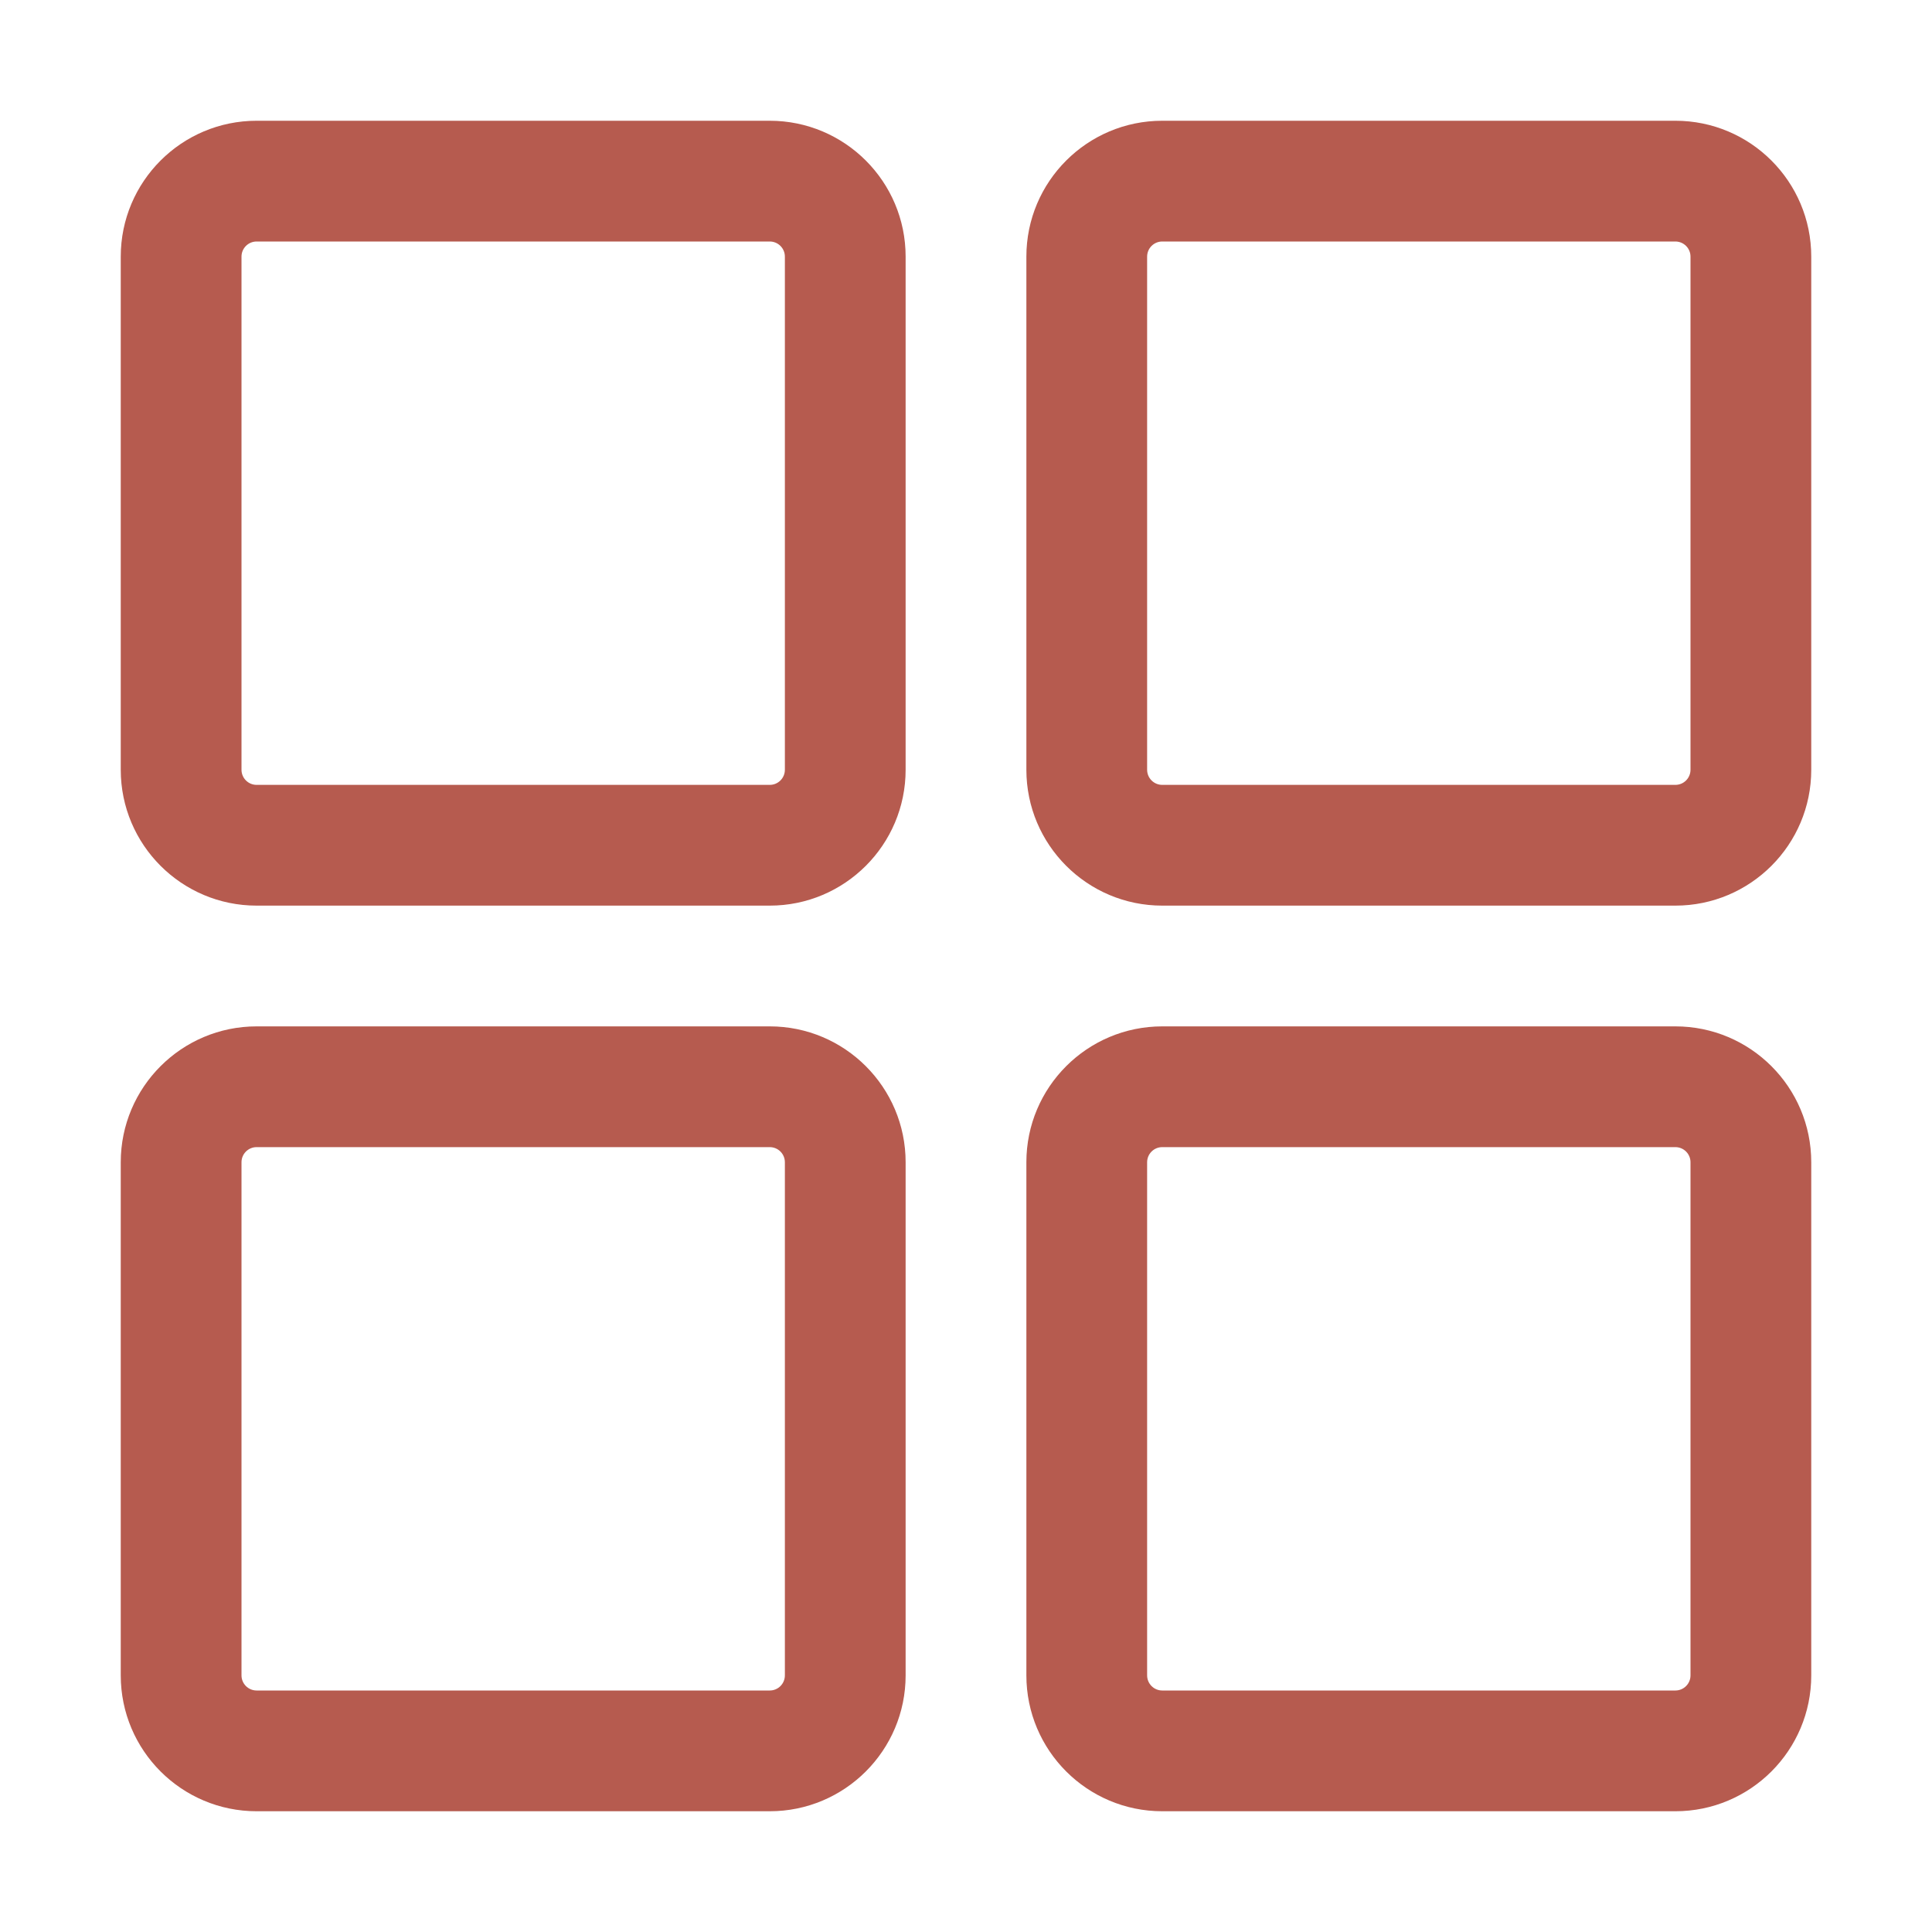
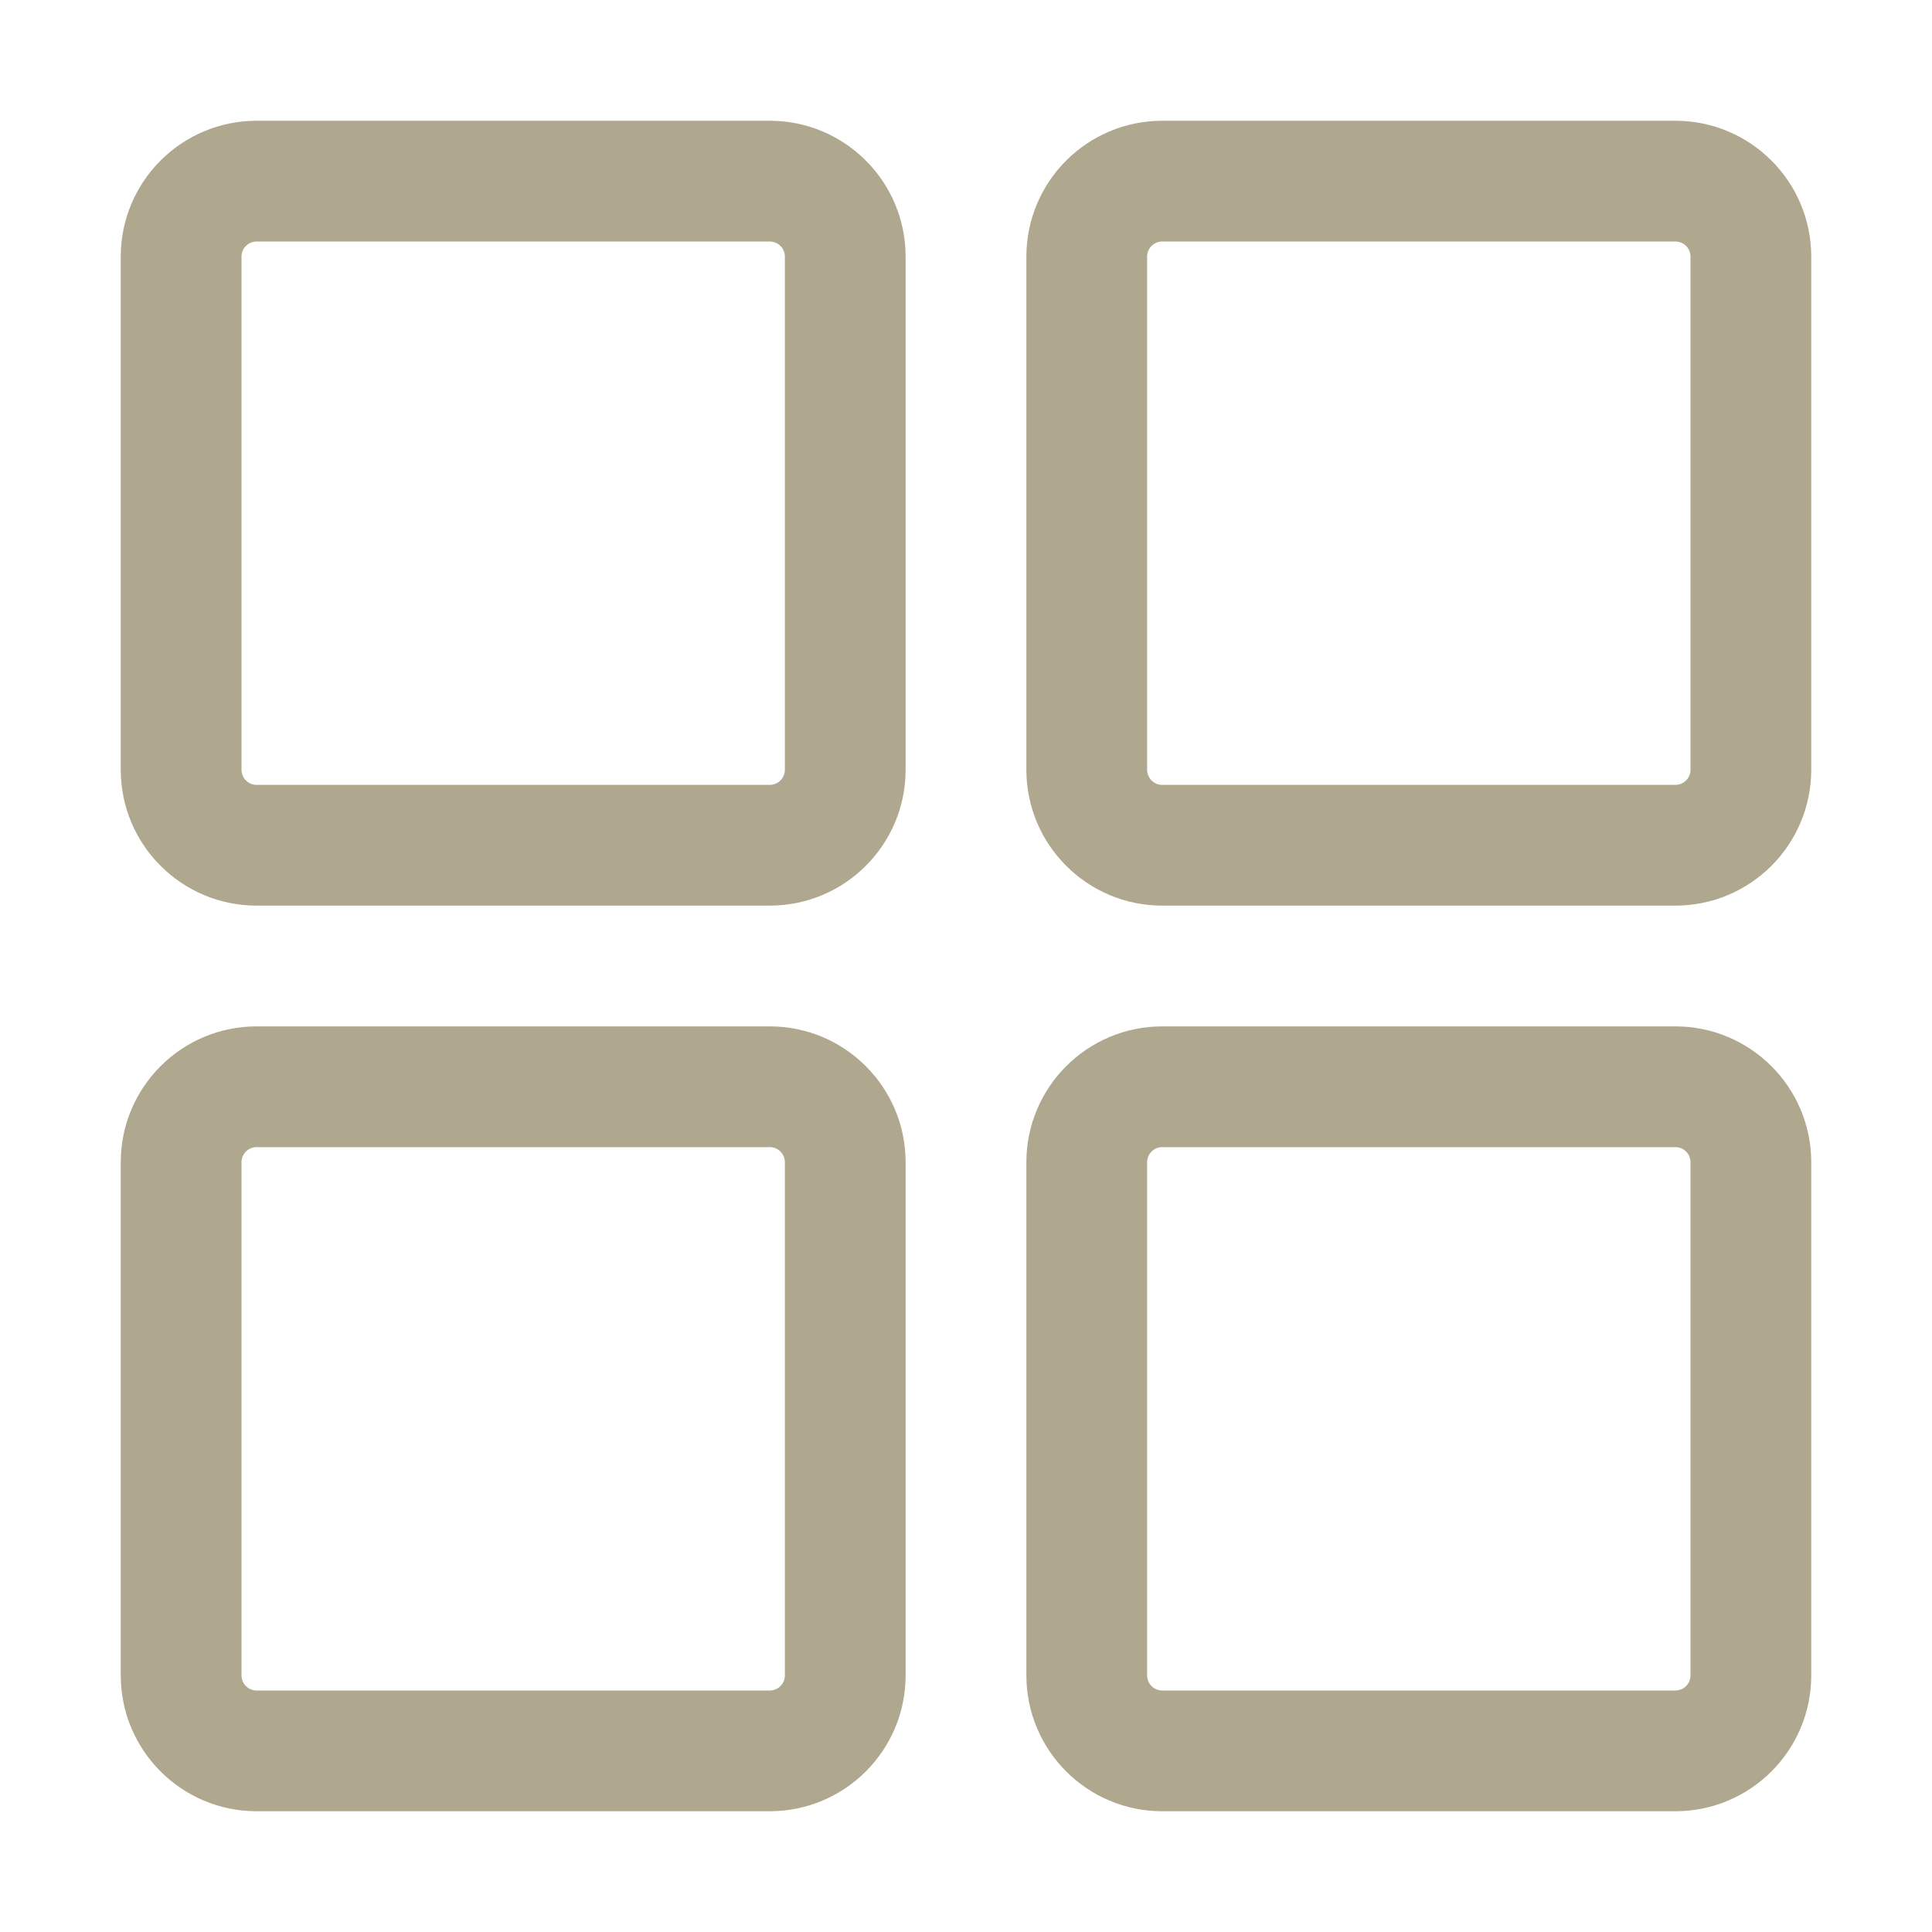
<svg xmlns="http://www.w3.org/2000/svg" width="24" height="24" viewBox="0 0 24 24">
  <defs>
-     <clipPath id="clipPath9679533861">
-       <path d="M0 0L24 0L24 24L0 24L0 0Z" fill-rule="nonzero" transform="matrix(1 0 0 1 0 0)" />
+     <clipPath id="clipPath8652375261">
+       <path d="M0 0L24 0L24 24L0 24L0 0Z" fill-rule="nonzero" transform="matrix(1 0 0 1 -0 -0)" />
    </clipPath>
  </defs>
-   <g clip-path="url(#clipPath9679533861)">
-     <defs>
-       <clipPath id="clipPath0420428431">
-         <path d="M0 0L24 0L24 24L0 24L0 0Z" fill-rule="nonzero" transform="matrix(1 0 0 1 -0 -0)" />
-       </clipPath>
-     </defs>
-     <g clip-path="url(#clipPath0420428431)">
-       <path d="M-0.75 0.938C-0.75 0.006 0.006 -0.75 0.938 -0.75L7.312 -0.75C8.244 -0.75 9 0.006 9 0.938L9 7.312C9 8.244 8.244 9 7.312 9L0.938 9C0.006 9 -0.75 8.244 -0.75 7.312L-0.75 0.938ZM0.938 0.75C0.834 0.75 0.75 0.834 0.75 0.938L0.75 7.312C0.75 7.416 0.834 7.5 0.938 7.5L7.312 7.5C7.416 7.5 7.5 7.416 7.5 7.312L7.5 0.938C7.5 0.834 7.416 0.75 7.312 0.75L0.938 0.75Z" fill-rule="nonzero" transform="matrix(1 0 0 1 2.25 2.25)" fill="rgb(182, 91, 79)" />
-       <path d="M-0.75 0.938C-0.75 0.006 0.006 -0.75 0.938 -0.75L7.312 -0.75C8.244 -0.75 9 0.006 9 0.938L9 7.312C9 8.244 8.244 9 7.312 9L0.938 9C0.006 9 -0.75 8.244 -0.75 7.312L-0.75 0.938ZM0.938 0.75C0.834 0.75 0.75 0.834 0.75 0.938L0.75 7.312C0.75 7.416 0.834 7.5 0.938 7.5L7.312 7.5C7.416 7.5 7.5 7.416 7.5 7.312L7.5 0.938C7.5 0.834 7.416 0.75 7.312 0.75L0.938 0.75Z" fill-rule="nonzero" transform="matrix(1 0 0 1 13.5 2.25)" fill="rgb(182, 91, 79)" />
-       <path d="M-0.75 0.938C-0.75 0.006 0.006 -0.75 0.938 -0.75L7.312 -0.75C8.244 -0.75 9 0.006 9 0.938L9 7.312C9 8.244 8.244 9 7.312 9L0.938 9C0.006 9 -0.75 8.244 -0.75 7.312L-0.75 0.938ZM0.938 0.75C0.834 0.75 0.75 0.834 0.75 0.938L0.75 7.312C0.75 7.416 0.834 7.5 0.938 7.5L7.312 7.5C7.416 7.5 7.5 7.416 7.5 7.312L7.5 0.938C7.5 0.834 7.416 0.75 7.312 0.75L0.938 0.75Z" fill-rule="nonzero" transform="matrix(1 0 0 1 2.25 13.5)" fill="rgb(182, 91, 79)" />
-       <path d="M-0.75 0.938C-0.75 0.006 0.006 -0.75 0.938 -0.75L7.312 -0.75C8.244 -0.75 9 0.006 9 0.938L9 7.312C9 8.244 8.244 9 7.312 9L0.938 9C0.006 9 -0.75 8.244 -0.75 7.312L-0.75 0.938ZM0.938 0.75C0.834 0.75 0.75 0.834 0.75 0.938L0.75 7.312C0.75 7.416 0.834 7.5 0.938 7.5L7.312 7.5C7.416 7.5 7.5 7.416 7.5 7.312L7.5 0.938C7.5 0.834 7.416 0.75 7.312 0.75L0.938 0.75Z" fill-rule="nonzero" transform="matrix(1 0 0 1 13.5 13.5)" fill="rgb(182, 91, 79)" />
-     </g>
+   <g clip-path="url(#clipPath8652375261)">
+     <path d="M-0.75 0.938C-0.75 0.006 0.006 -0.75 0.938 -0.75L7.312 -0.75C8.244 -0.75 9 0.006 9 0.938L9 7.312C9 8.244 8.244 9 7.312 9L0.938 9C0.006 9 -0.75 8.244 -0.75 7.312L-0.75 0.938ZM0.938 0.75C0.834 0.75 0.75 0.834 0.75 0.938L0.75 7.312C0.75 7.416 0.834 7.5 0.938 7.5L7.312 7.5C7.416 7.5 7.5 7.416 7.5 7.312L7.5 0.938C7.5 0.834 7.416 0.75 7.312 0.75L0.938 0.75Z" fill-rule="nonzero" transform="matrix(1 0 0 1 2.25 2.25)" fill="rgb(176, 168, 142)" />
+     <path d="M-0.75 0.938C-0.75 0.006 0.006 -0.75 0.938 -0.75L7.312 -0.75C8.244 -0.75 9 0.006 9 0.938L9 7.312C9 8.244 8.244 9 7.312 9L0.938 9C0.006 9 -0.75 8.244 -0.75 7.312L-0.75 0.938ZM0.938 0.75C0.834 0.75 0.75 0.834 0.75 0.938L0.75 7.312C0.75 7.416 0.834 7.5 0.938 7.5L7.312 7.5C7.416 7.5 7.5 7.416 7.5 7.312L7.5 0.938C7.5 0.834 7.416 0.75 7.312 0.75L0.938 0.75Z" fill-rule="nonzero" transform="matrix(1 0 0 1 13.5 2.25)" fill="rgb(176, 168, 142)" />
+     <path d="M-0.75 0.938C-0.75 0.006 0.006 -0.75 0.938 -0.75L7.312 -0.75C8.244 -0.75 9 0.006 9 0.938L9 7.312C9 8.244 8.244 9 7.312 9L0.938 9C0.006 9 -0.75 8.244 -0.75 7.312L-0.75 0.938ZM0.938 0.75C0.834 0.75 0.75 0.834 0.75 0.938L0.75 7.312C0.75 7.416 0.834 7.5 0.938 7.5L7.312 7.5C7.416 7.5 7.5 7.416 7.5 7.312L7.5 0.938C7.5 0.834 7.416 0.75 7.312 0.75L0.938 0.75Z" fill-rule="nonzero" transform="matrix(1 0 0 1 2.25 13.5)" fill="rgb(176, 168, 142)" />
+     <path d="M-0.75 0.938C-0.75 0.006 0.006 -0.75 0.938 -0.75L7.312 -0.75C8.244 -0.75 9 0.006 9 0.938L9 7.312C9 8.244 8.244 9 7.312 9L0.938 9C0.006 9 -0.75 8.244 -0.75 7.312L-0.75 0.938ZM0.938 0.75C0.834 0.75 0.75 0.834 0.75 0.938L0.75 7.312C0.75 7.416 0.834 7.5 0.938 7.5L7.312 7.5C7.416 7.5 7.5 7.416 7.5 7.312L7.5 0.938C7.5 0.834 7.416 0.75 7.312 0.75L0.938 0.75Z" fill-rule="nonzero" transform="matrix(1 0 0 1 13.5 13.5)" fill="rgb(176, 168, 142)" />
  </g>
</svg>
